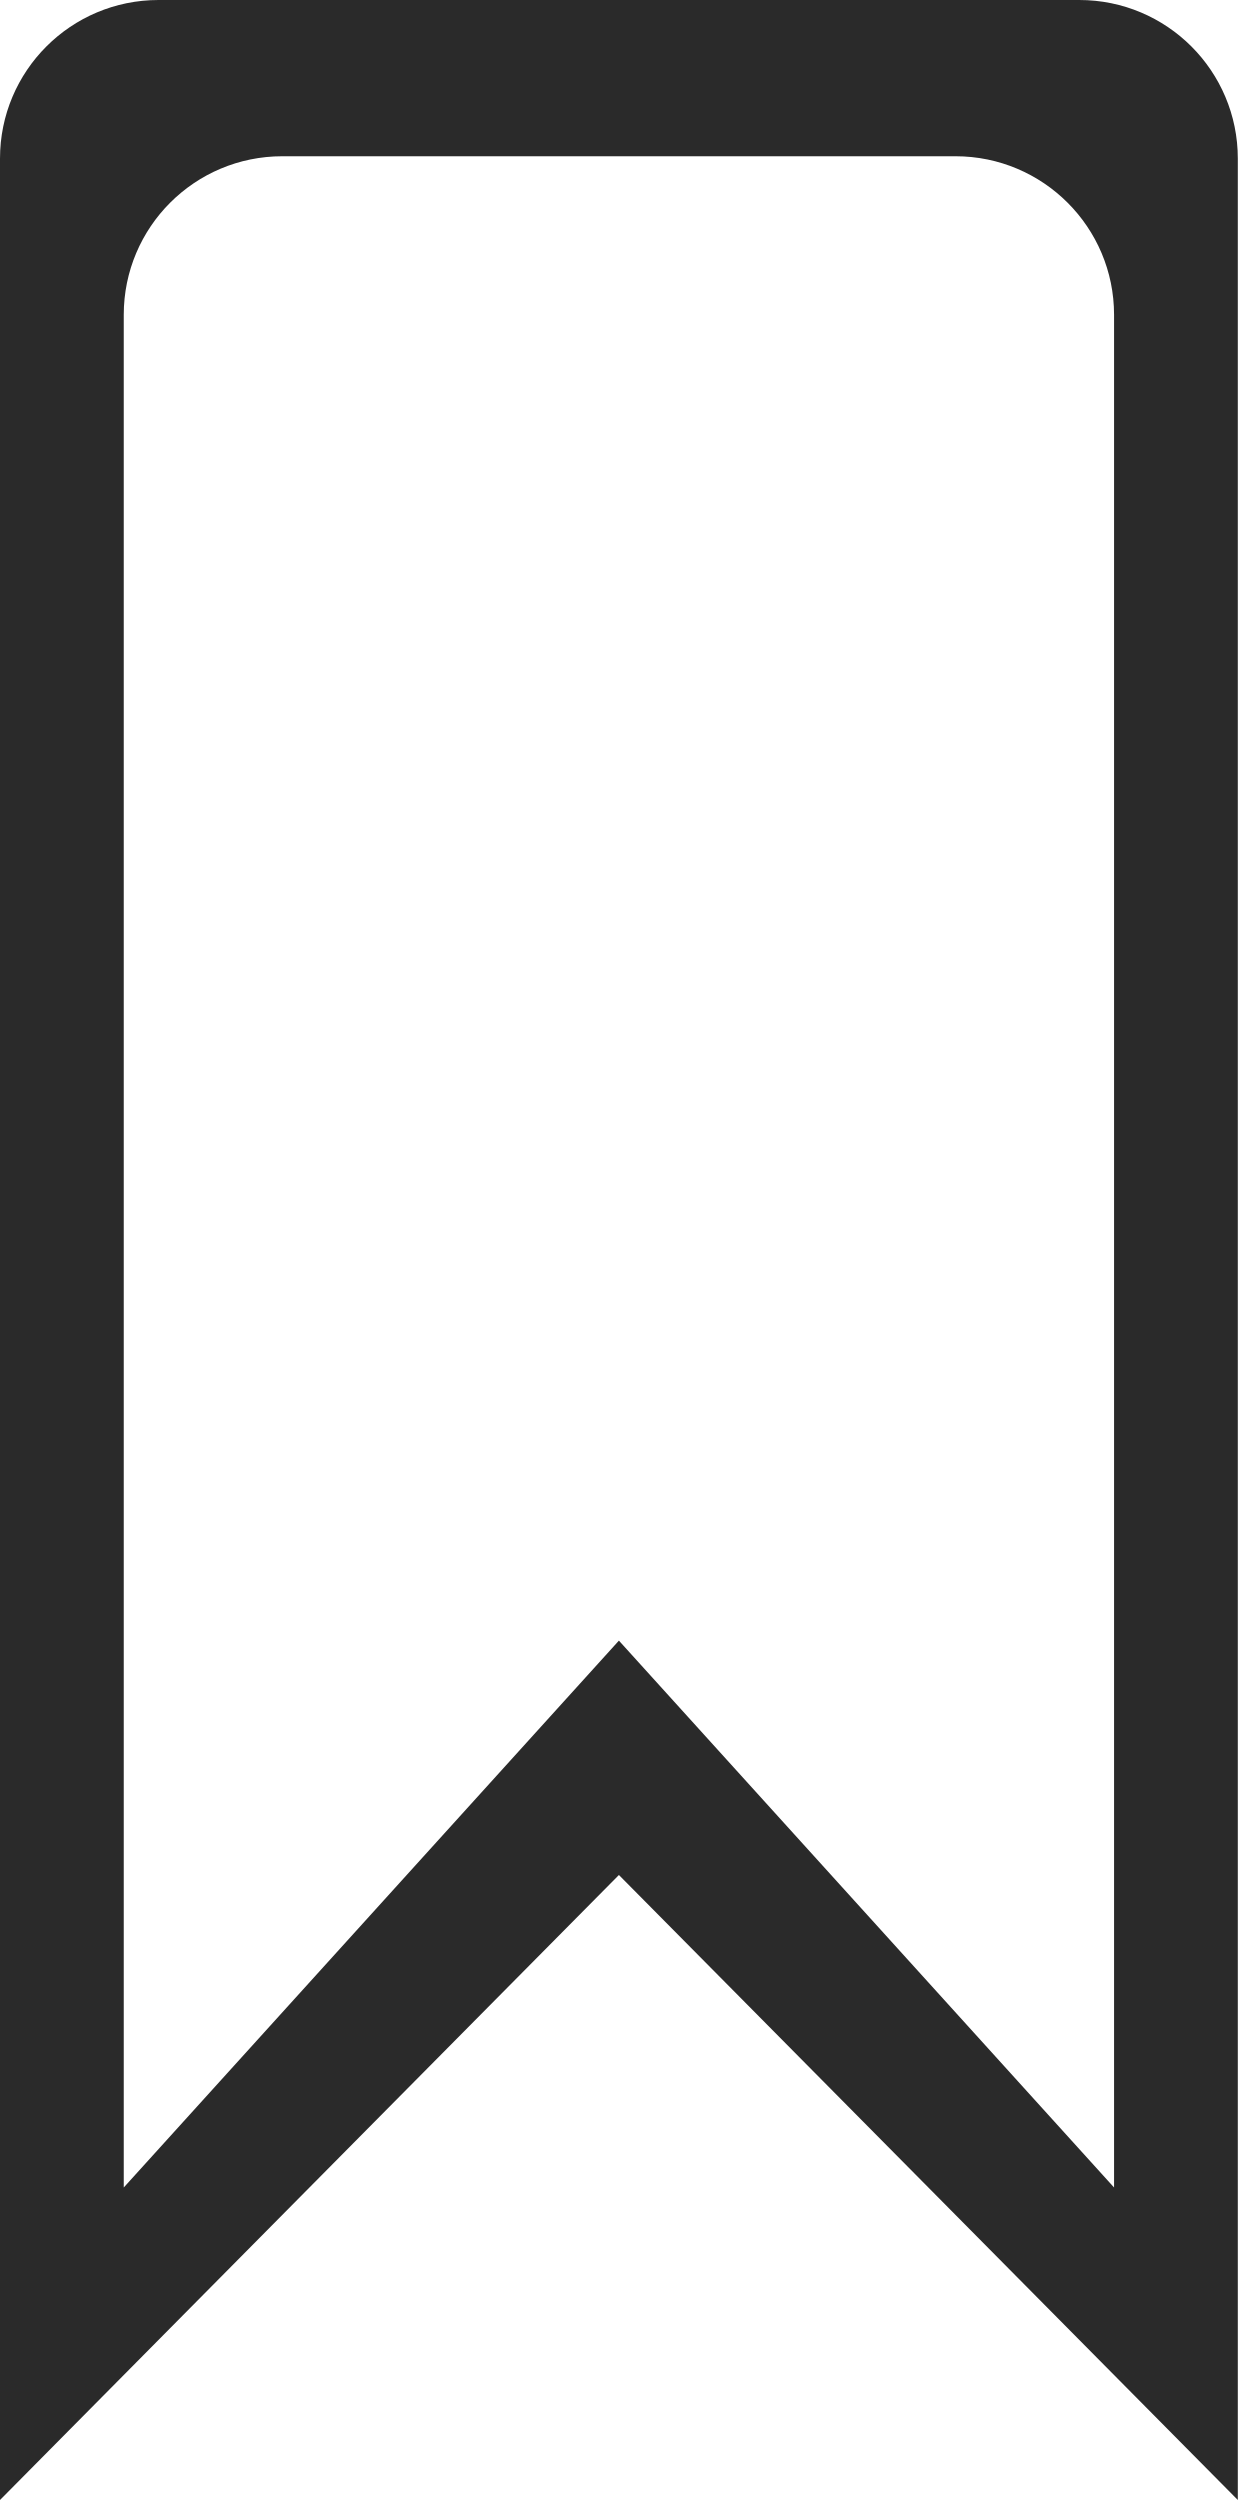
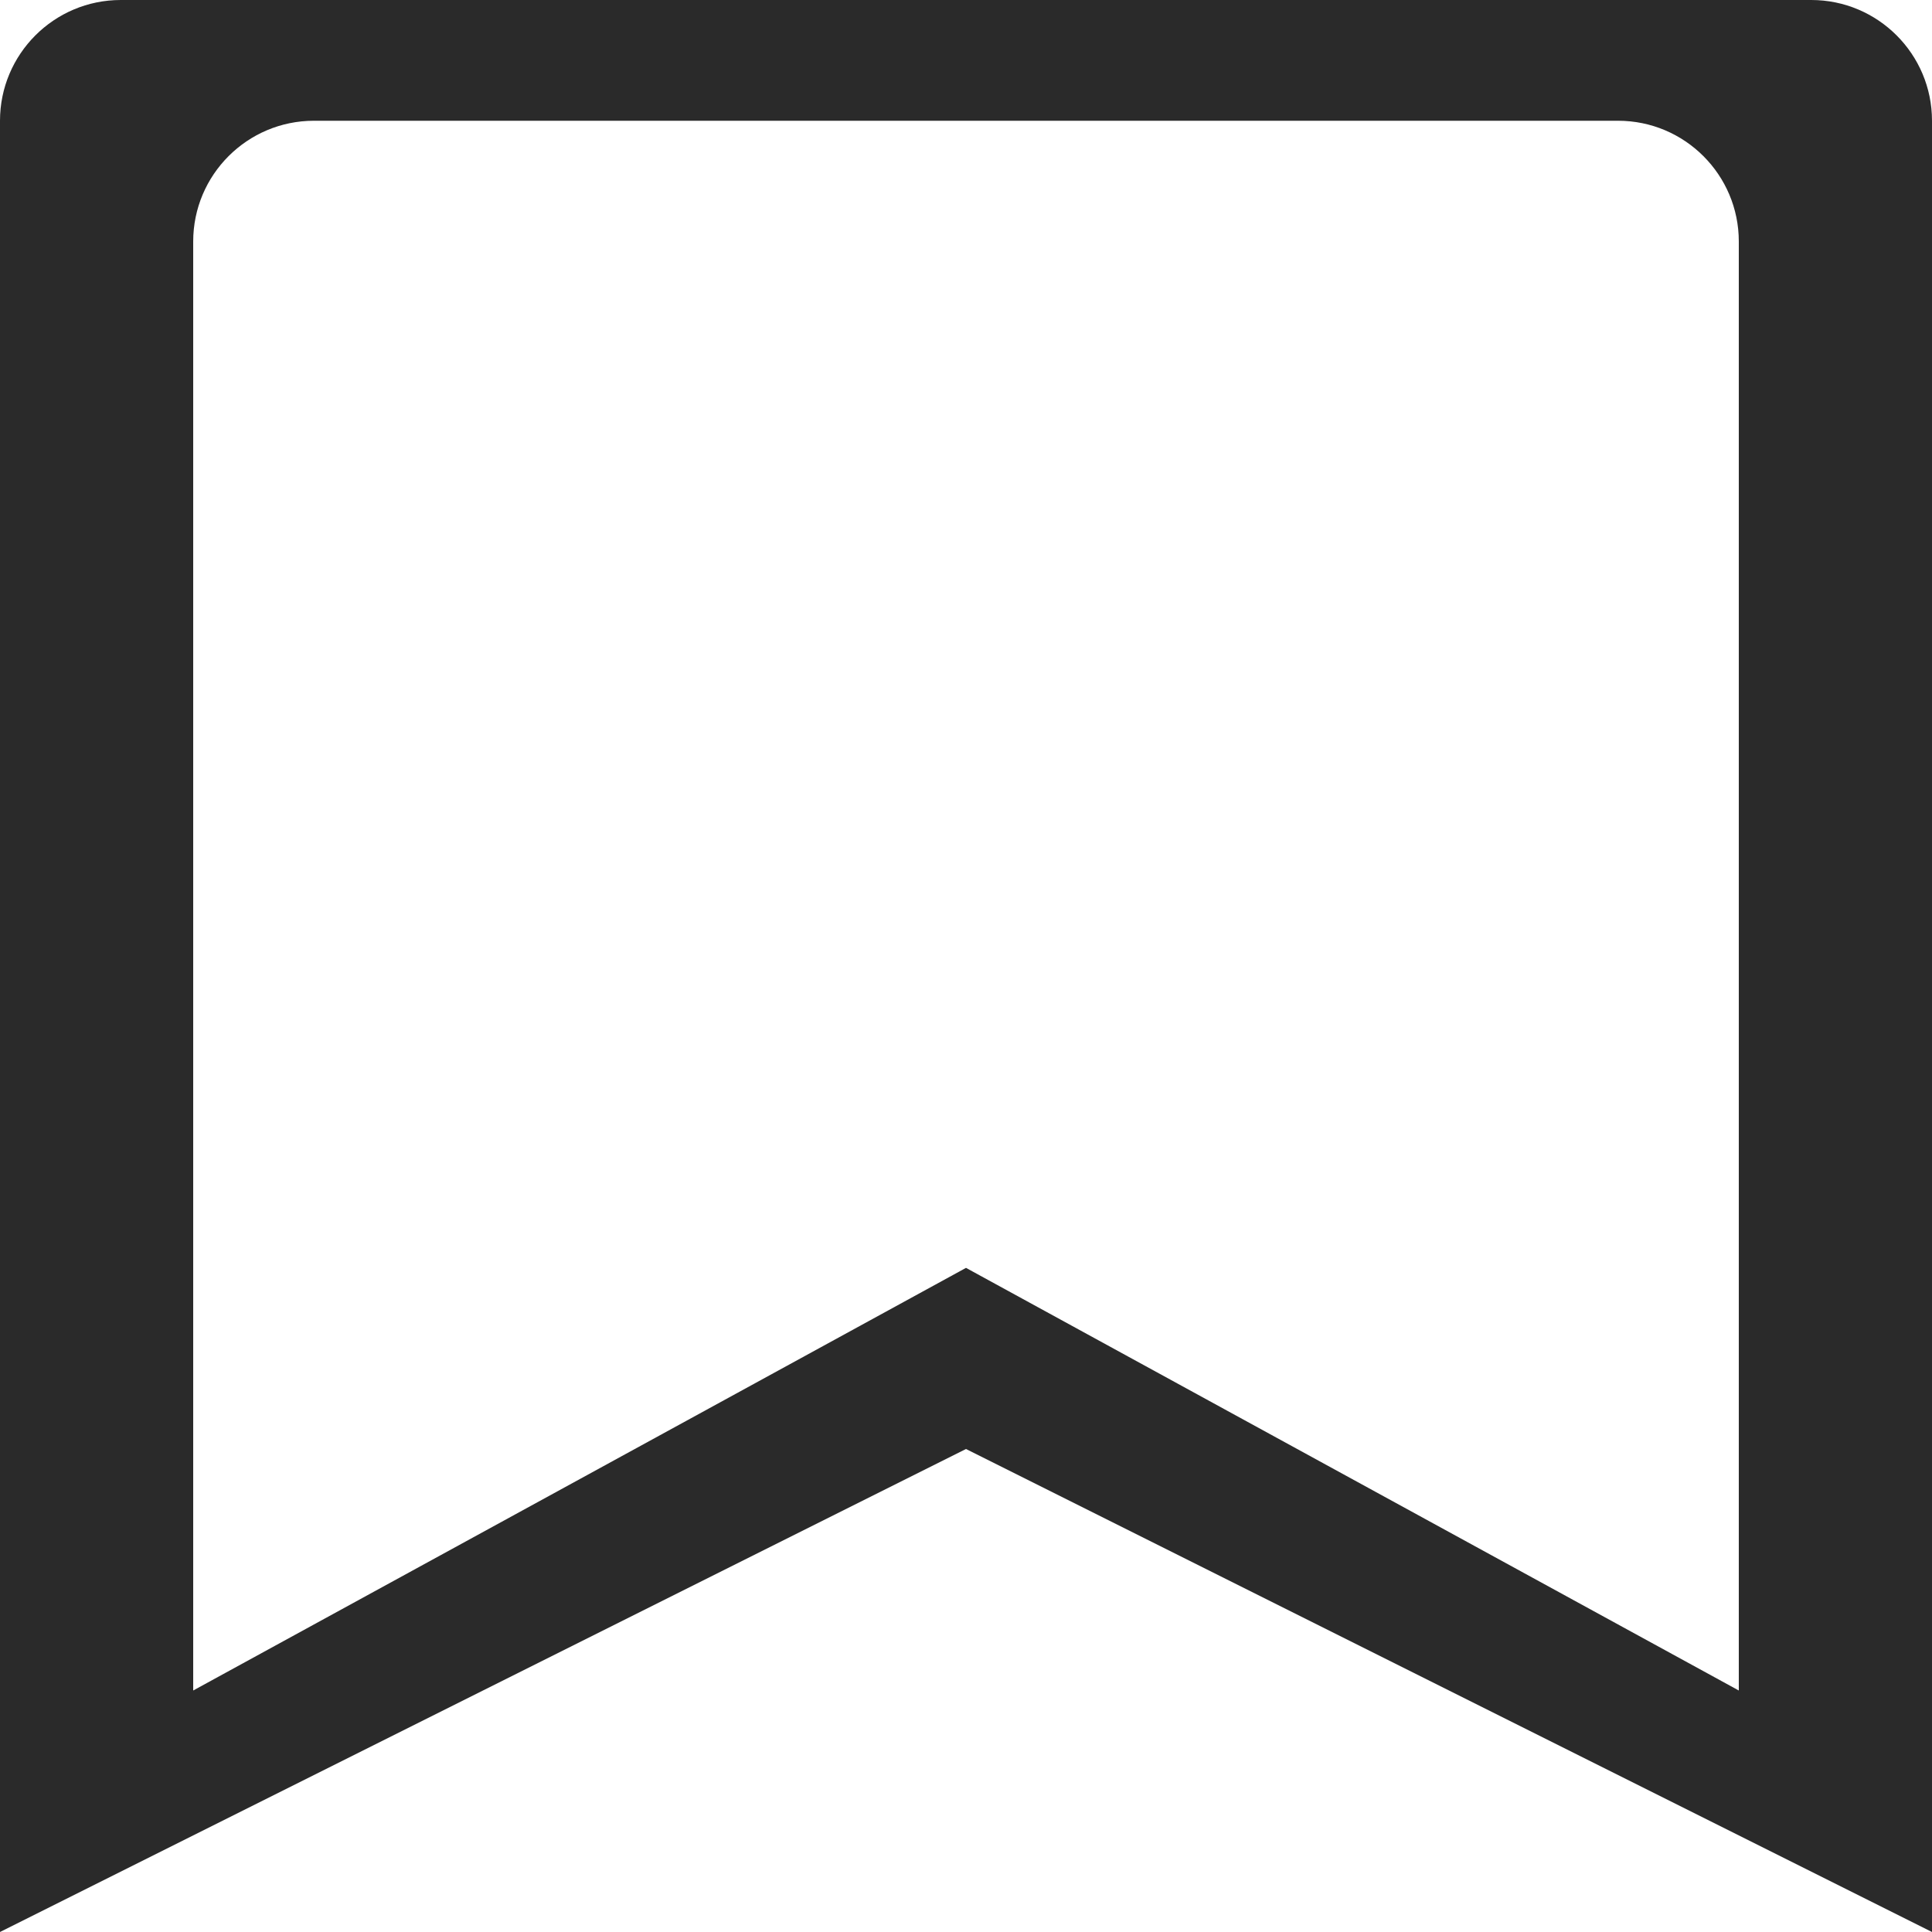
- <svg xmlns="http://www.w3.org/2000/svg" width="8" height="16" viewBox="0 0 8 16" fill="none">
-   <path fill-rule="evenodd" clip-rule="evenodd" d="M3.961 12L0 16V1.015C0 0.454 0.454 0 1.015 0H6.907C7.468 0 7.922 0.454 7.922 1.015V16L3.961 12ZM7.13 2.015C7.13 1.454 6.675 1 6.115 1H1.807C1.246 1 0.792 1.454 0.792 2.015V14L3.961 10.5L7.13 14V2.015Z" fill="#2A2A2A" />
+ <svg xmlns="http://www.w3.org/2000/svg" width="16" height="16" viewBox="0 0 16 16" fill="none">
+   <path fill-rule="evenodd" clip-rule="evenodd" d="M8 12L0 16V1C0 0.448 0.448 0 1 0H15C15.552 0 16 0.448 16 1V16L8 12ZM14.4 2C14.4 1.448 13.952 1 13.4 1H2.6C2.048 1 1.6 1.448 1.6 2V14L8 10.5L14.4 14V2Z" fill="#2A2A2A" />
</svg>
